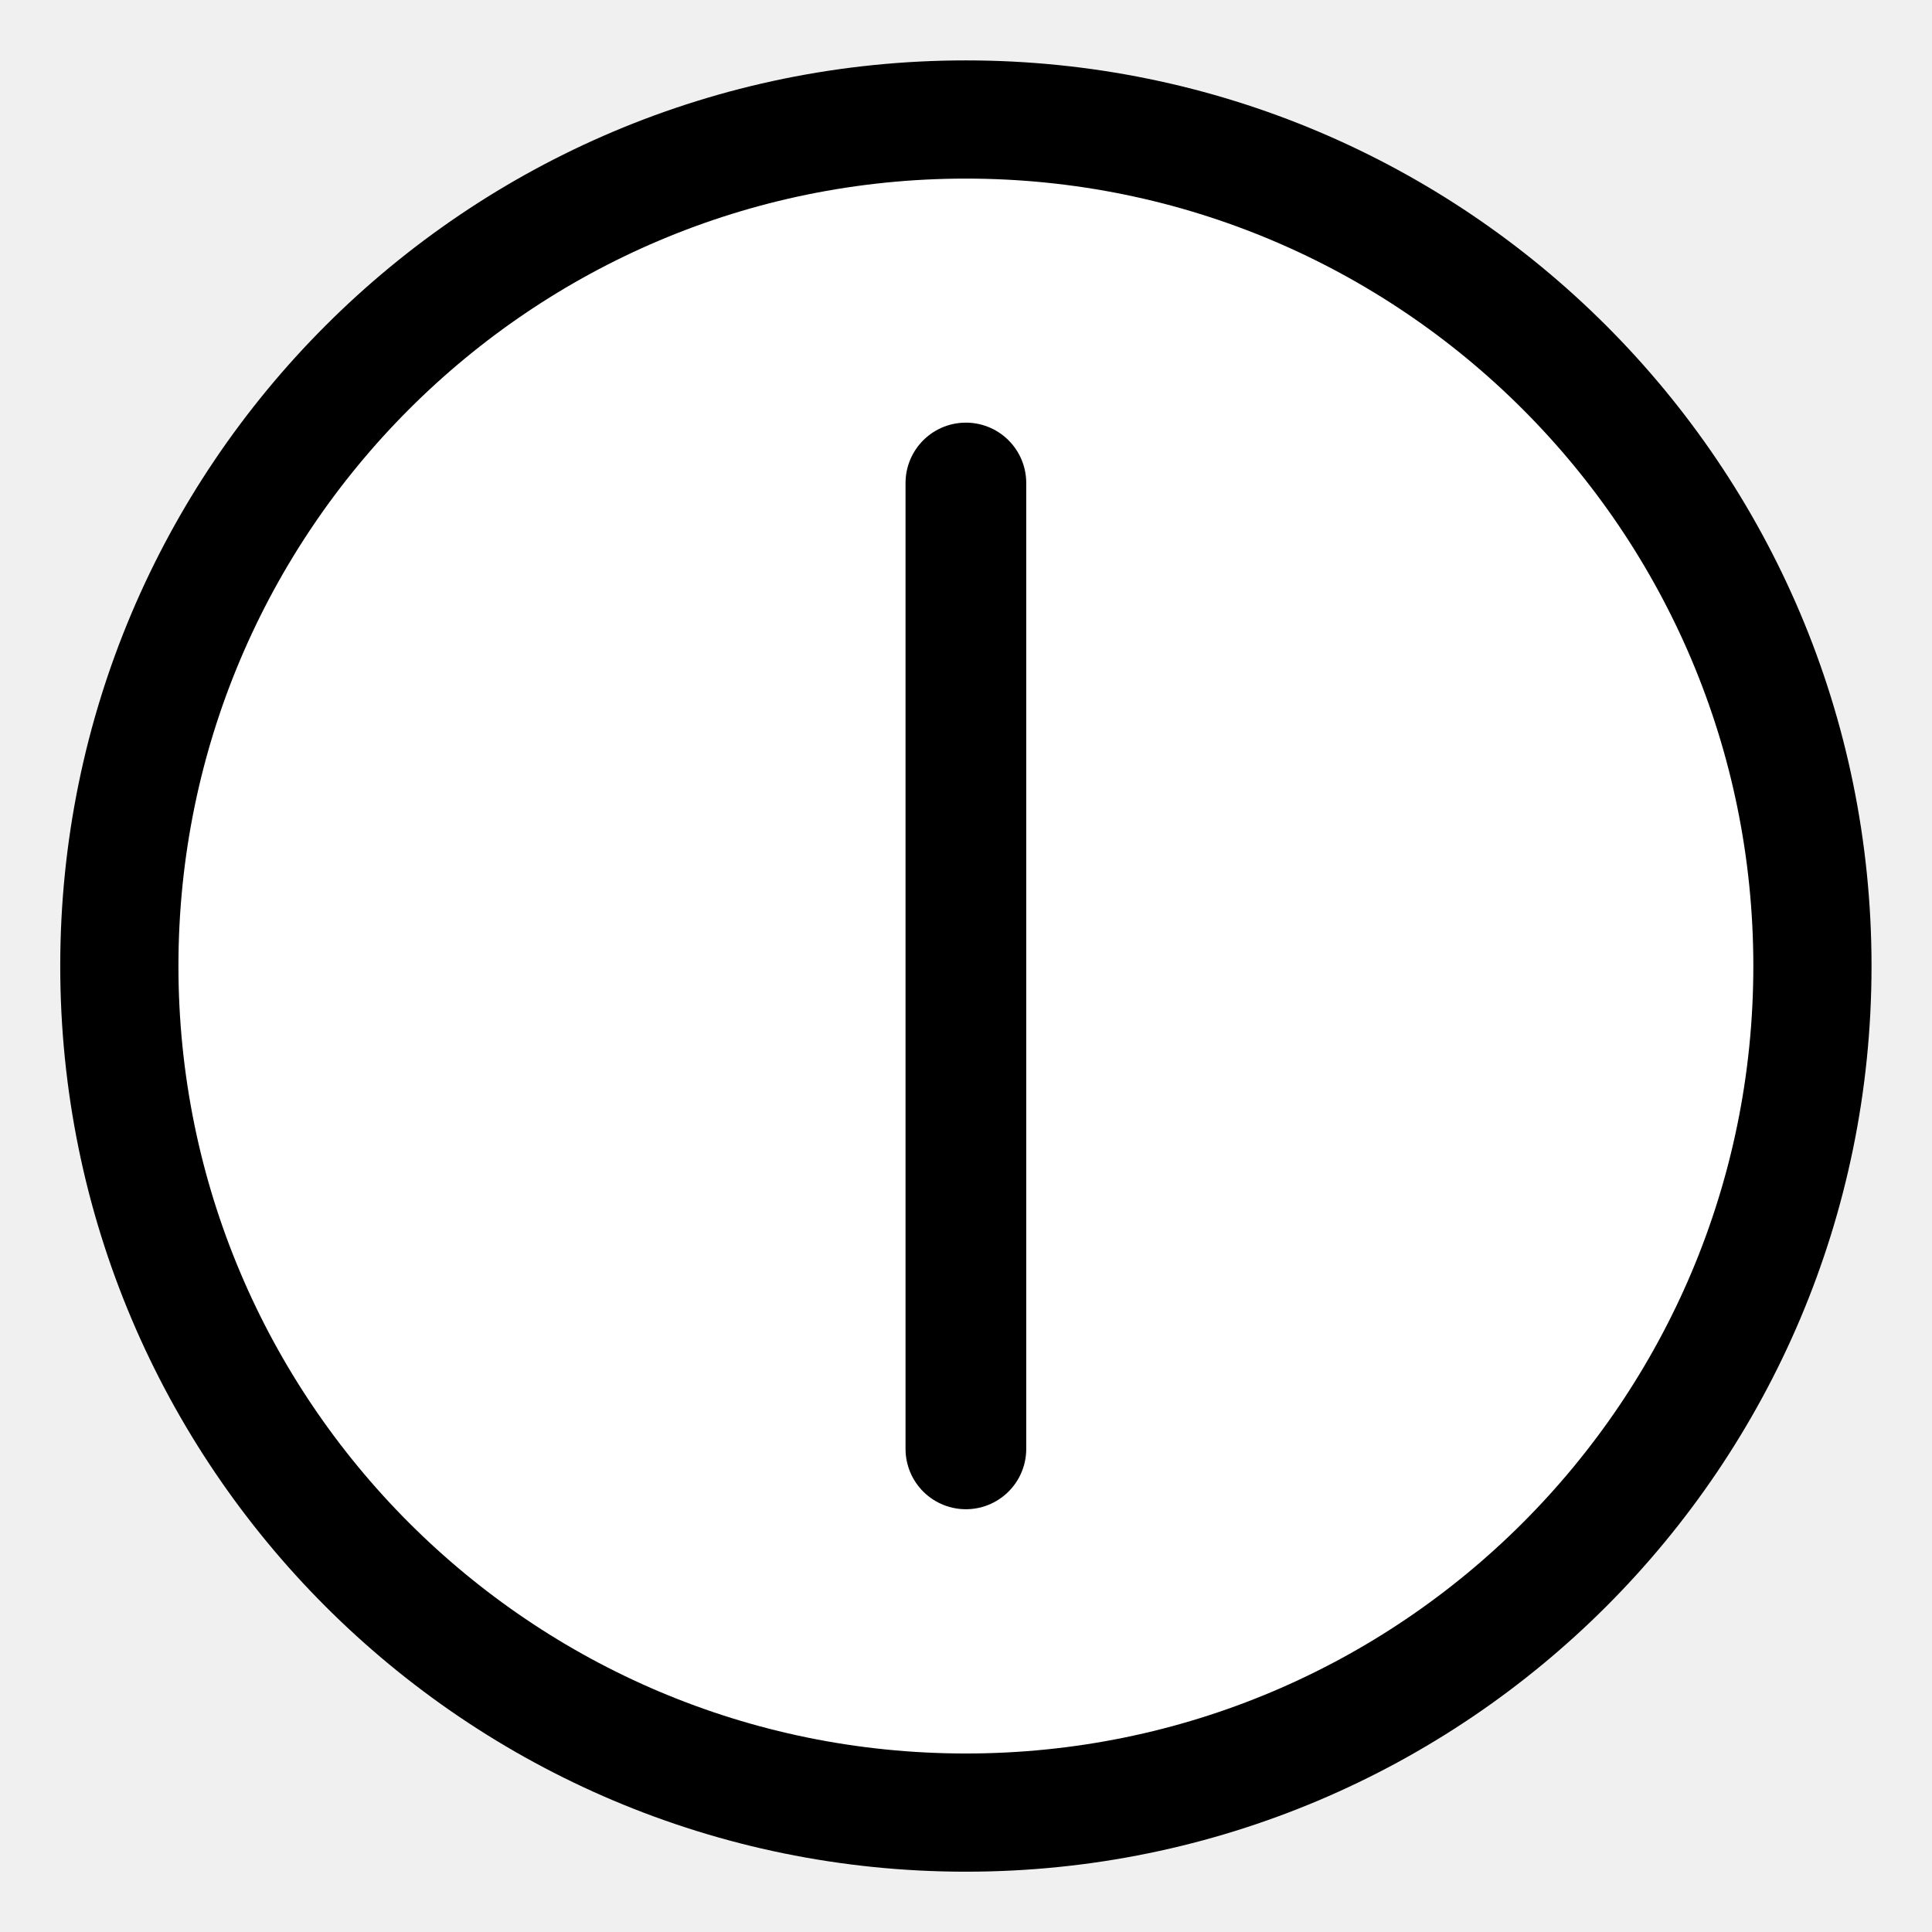
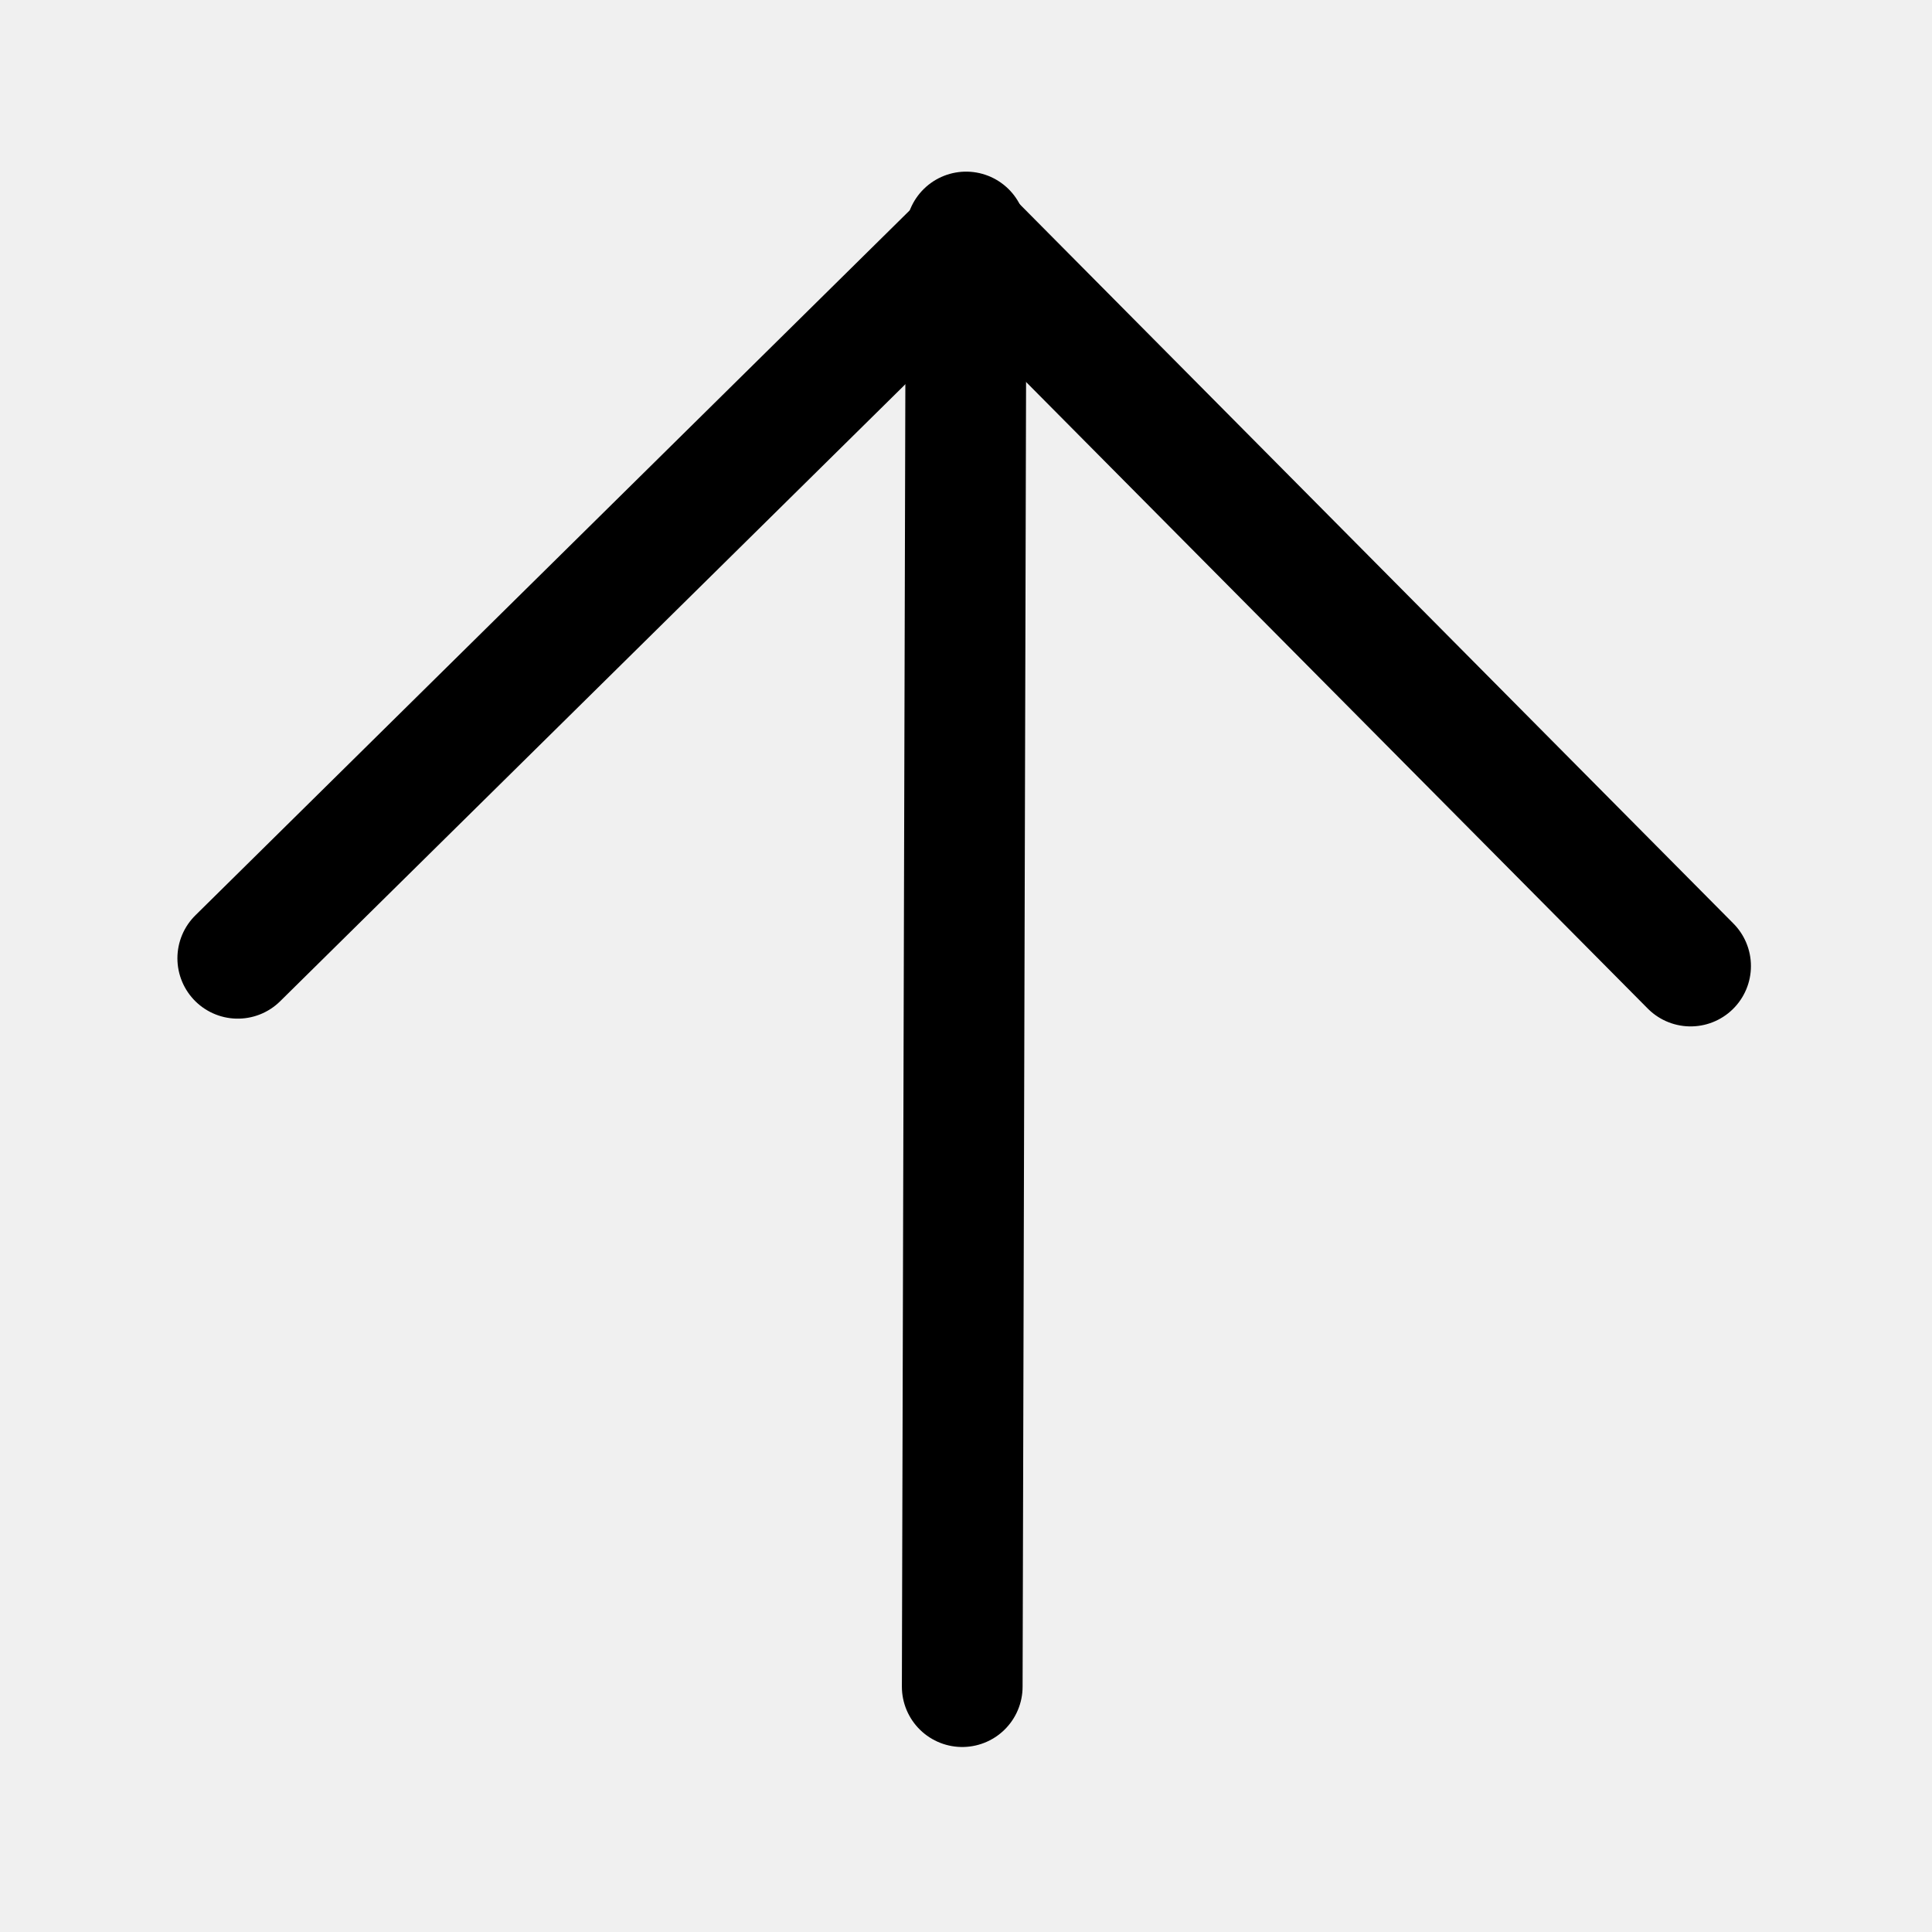
<svg xmlns="http://www.w3.org/2000/svg" id="svg8" version="1.1" viewBox="0 0 8.467 8.467" height="32" width="32">
  <defs id="defs2" />
  <g transform="translate(0,-288.5333)" id="layer1">
-     <ellipse ry="3.71" rx="3.71" cy="292.767" cx="4.233" id="path835" style="fill:#ffffff;stroke:#000000;stroke-width:0.518;stroke-linecap:round;stroke-linejoin:round;stroke-miterlimit:4;stroke-dasharray:none;stroke-opacity:1" />
-     <path id="path837" d="m 4.233,290.65 v 4.233 0" style="fill:none;stroke:#000000;stroke-width:0.529;stroke-linecap:round;stroke-linejoin:miter;stroke-opacity:1;stroke-miterlimit:4;stroke-dasharray:none" />
+     <path style="fill:none;stroke:#000000;stroke-width:0.529;stroke-linecap:round;stroke-linejoin:round;stroke-opacity:1;stroke-dasharray:none" d="m 4.217,295.925 0.017,-6.375" id="path330" />
+     <path style="fill:none;stroke:#000000;stroke-width:0.529;stroke-linecap:round;stroke-linejoin:round;stroke-opacity:1;stroke-dasharray:none" d="m 1.042,292.733 3.2,-3.158 3.167,3.192" id="path332" />
  </g>
</svg>
